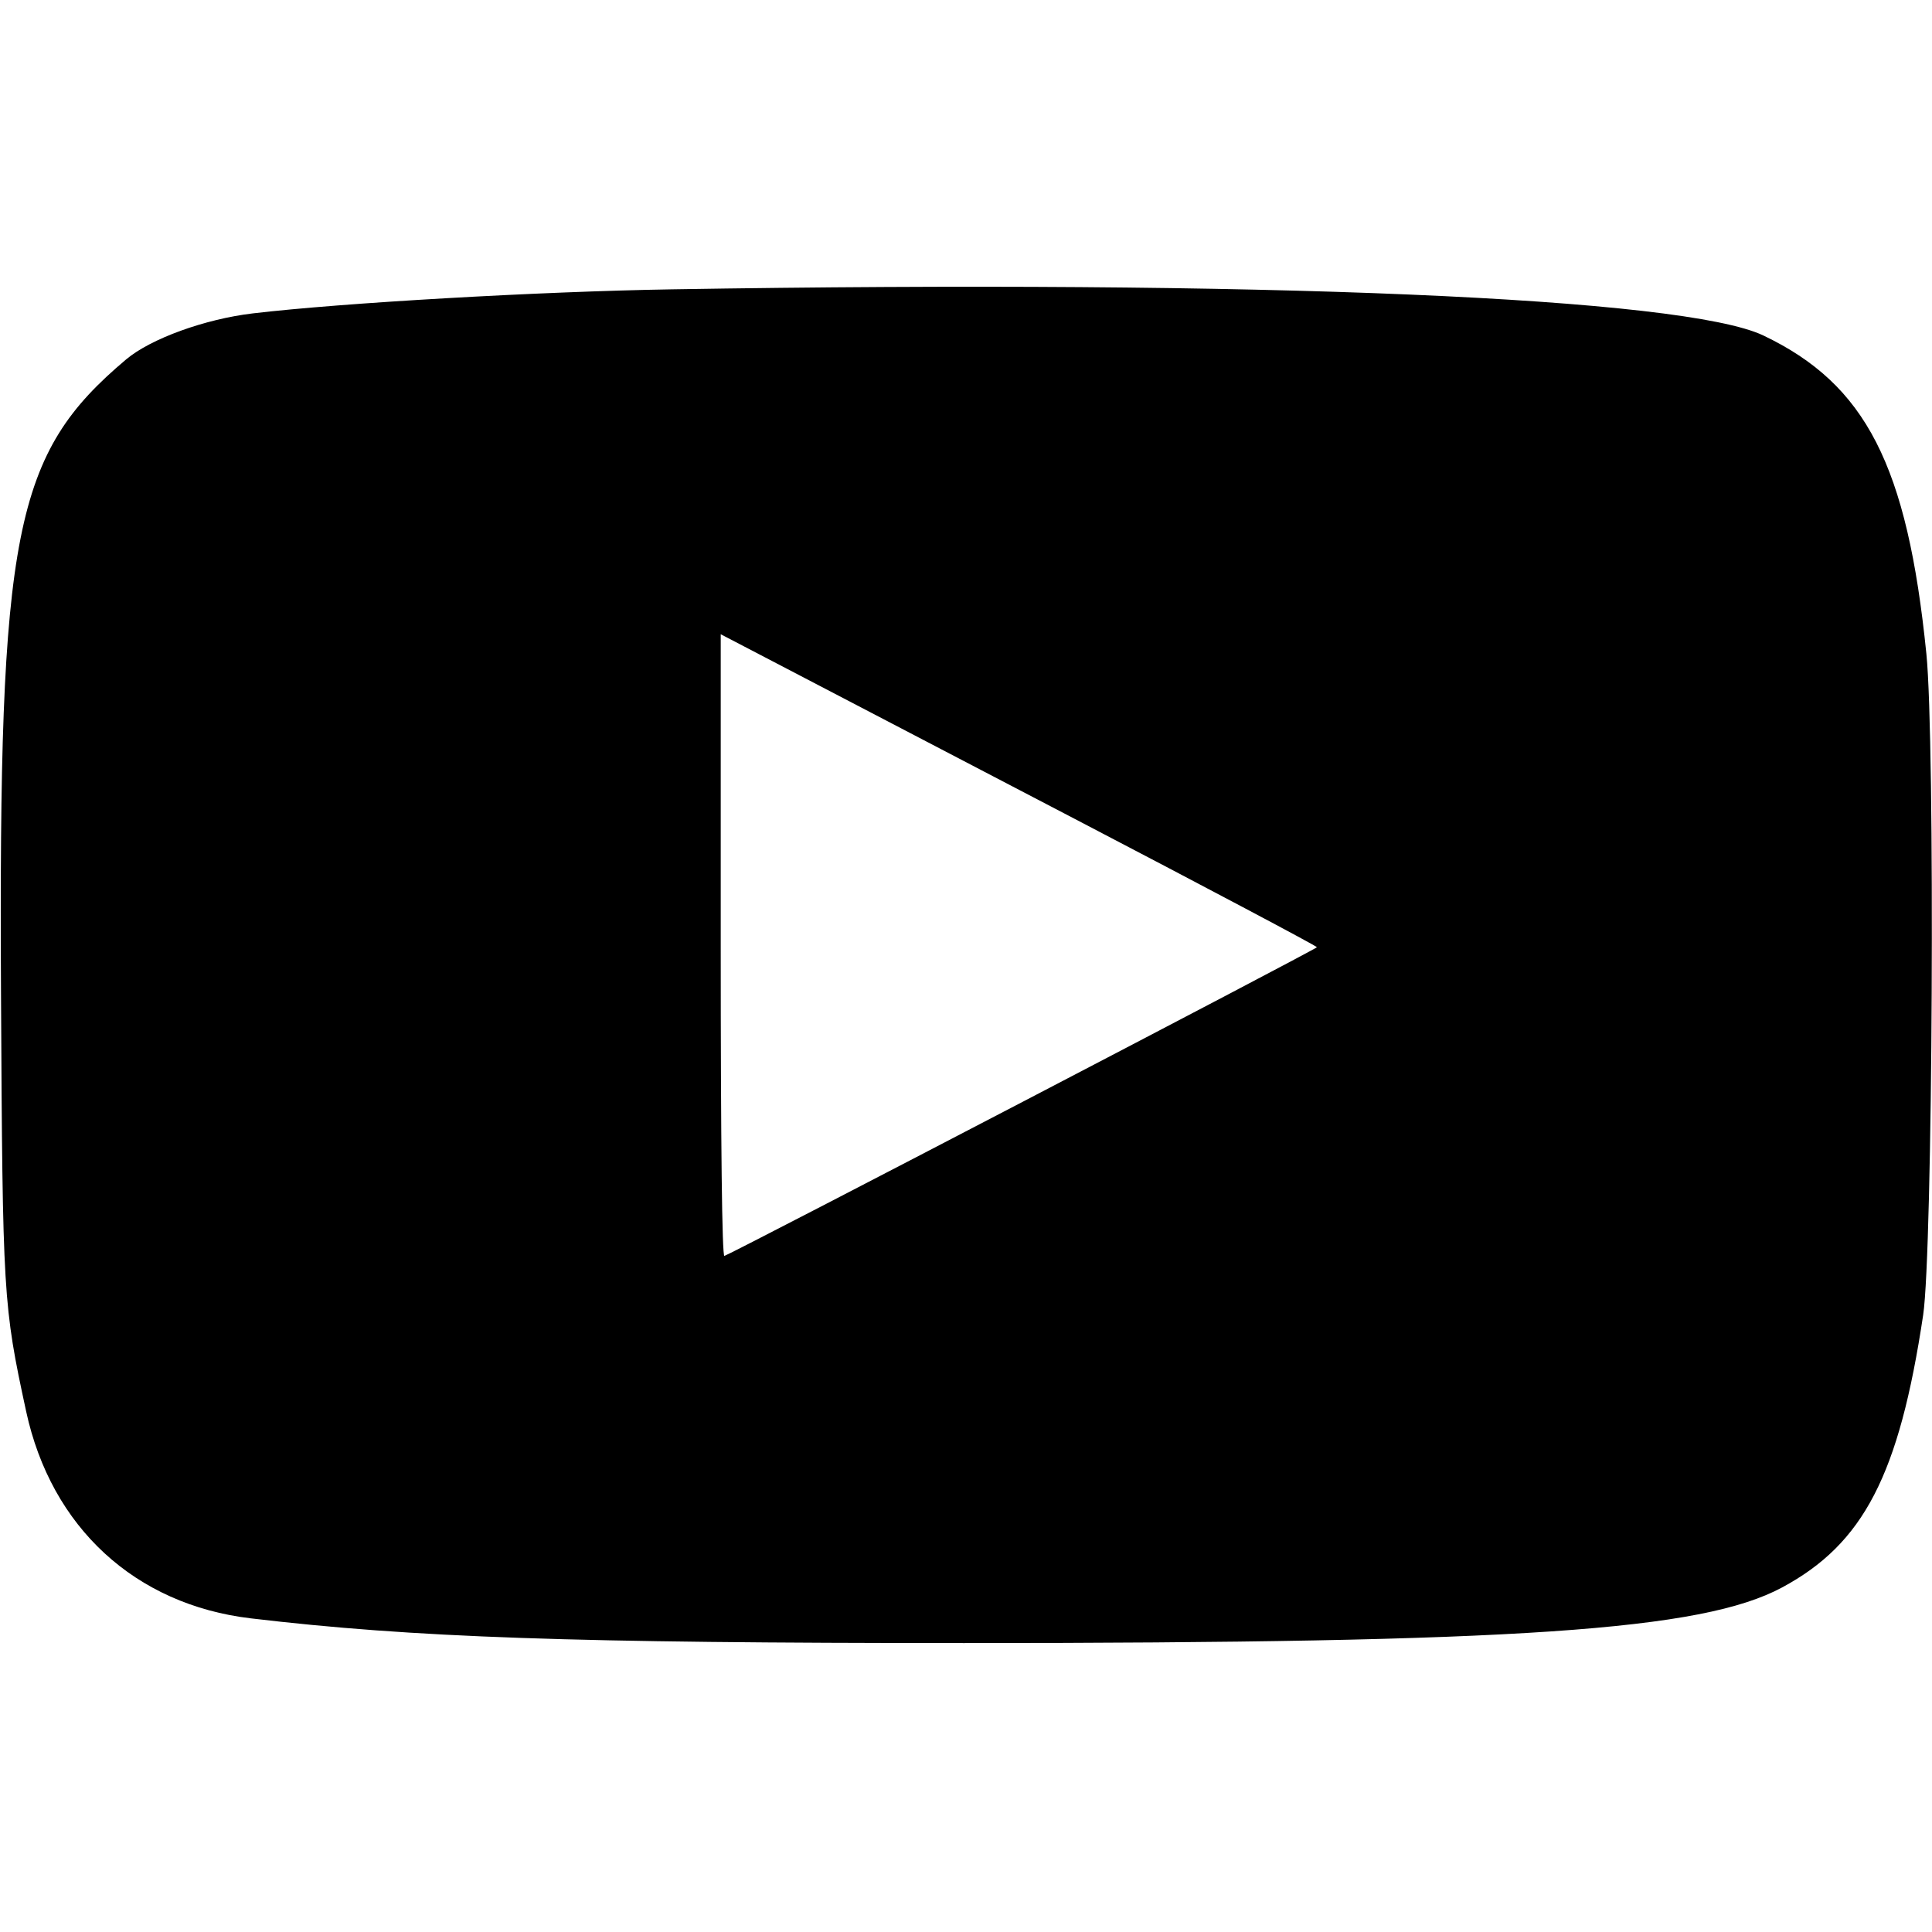
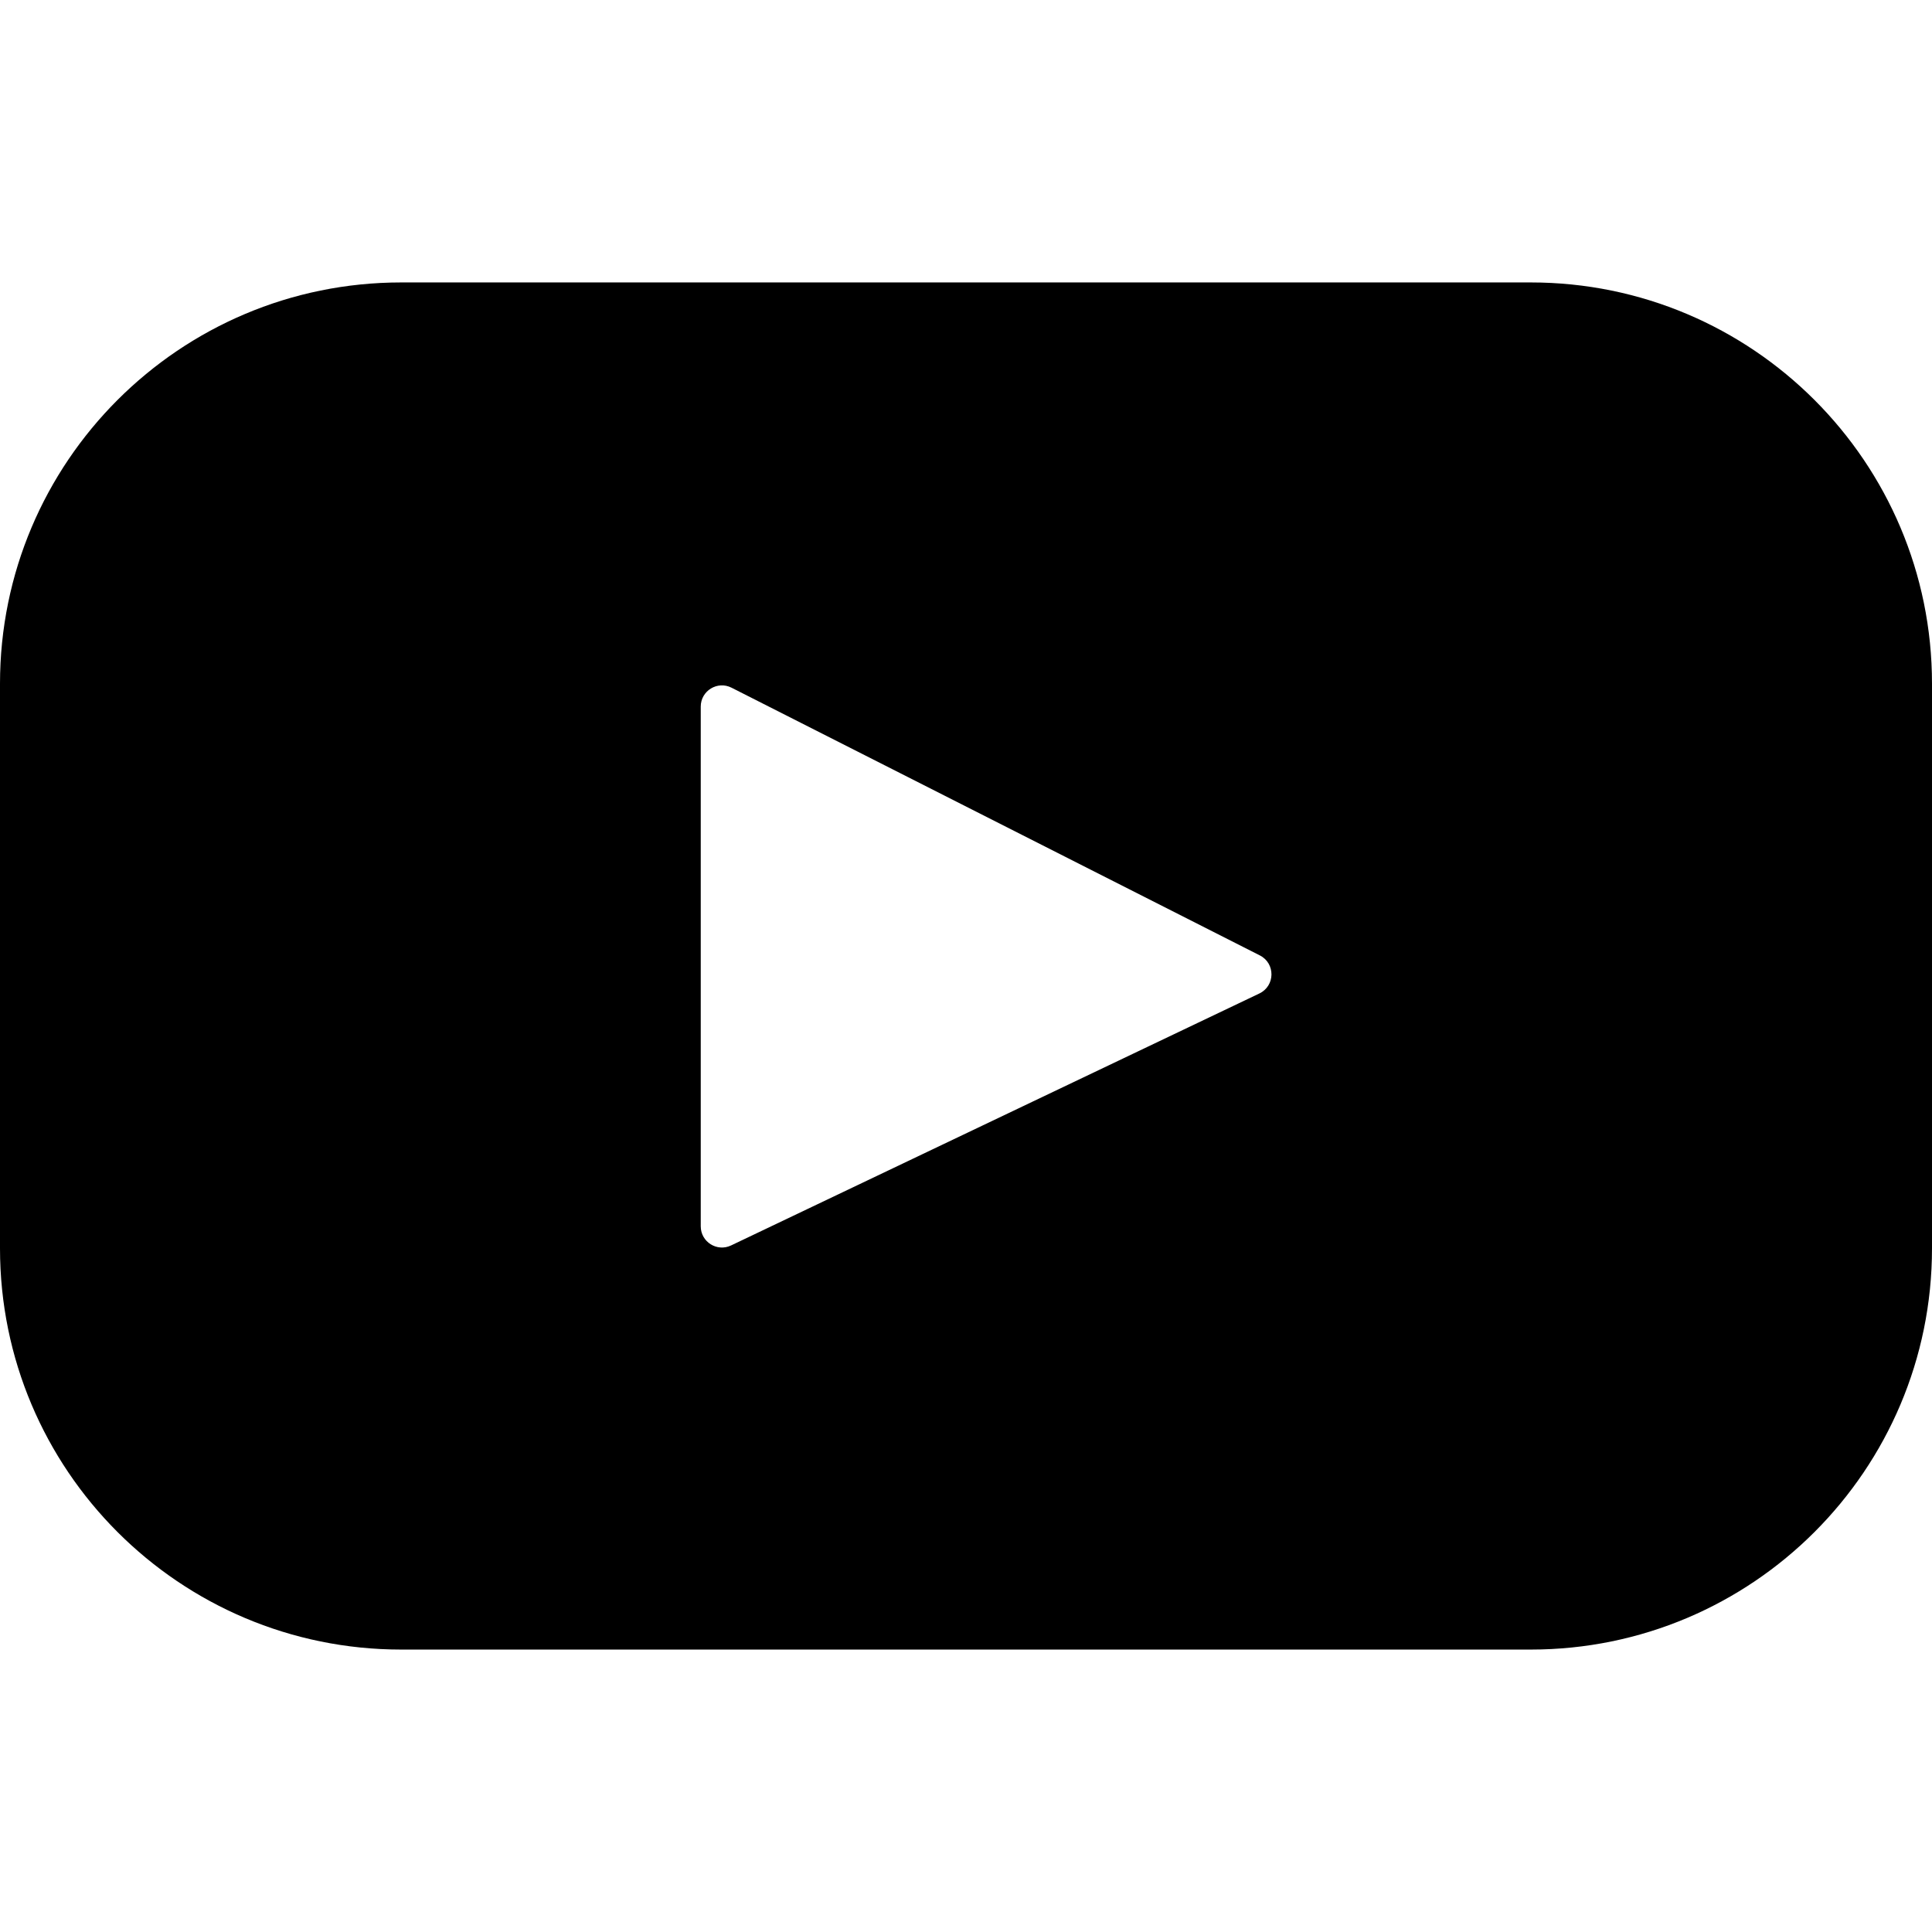
- <svg xmlns="http://www.w3.org/2000/svg" id="svg" width="400" height="400" viewBox="0, 0, 400,400">
-   <g id="svgg">
-     <path id="path0" d="M139.063 59.905 C 111.726 60.352,70.740 62.705,52.344 64.883 C 42.417 66.058,31.207 70.126,26.137 74.394 C 2.845 94.000,-0.304 109.966,0.209 205.860 C 0.543 268.365,0.652 270.169,5.408 292.188 C 10.601 316.225,27.974 332.230,51.953 335.067 C 85.603 339.048,118.299 340.180,199.609 340.176 C 314.371 340.171,352.326 337.594,368.937 328.679 C 385.831 319.612,393.198 305.395,398.169 272.266 C 400.156 259.027,400.670 153.517,398.836 135.366 C 394.894 96.342,386.319 79.594,365.092 69.463 C 348.602 61.593,261.343 57.903,139.063 59.905 M222.494 169.531 C 250.081 183.926,272.654 195.887,272.655 196.112 C 272.656 196.467,151.984 259.336,149.976 260.026 C 149.491 260.193,149.219 237.105,149.219 195.800 L 149.219 131.314 160.776 137.337 C 167.133 140.649,194.906 155.137,222.494 169.531 " stroke="none" fill="#000000" fill-rule="evenodd" />
-   </g>
+ <svg xmlns="http://www.w3.org/2000/svg" xml:space="preserve" width="800" height="800" viewBox="0 0 461.001 461.001">
+   <path d="M365.257 67.393H95.744C42.866 67.393 0 110.259 0 163.137v134.728c0 52.878 42.866 95.744 95.744 95.744h269.513c52.878 0 95.744-42.866 95.744-95.744V163.137c0-52.878-42.866-95.744-95.744-95.744zm-64.751 169.663-126.06 60.123c-3.359 1.602-7.239-.847-7.239-4.568V168.607c0-3.774 3.982-6.22 7.348-4.514l126.06 63.881c3.748 1.899 3.683 7.274-.109 9.082z" style="fill:#000" />
</svg>
